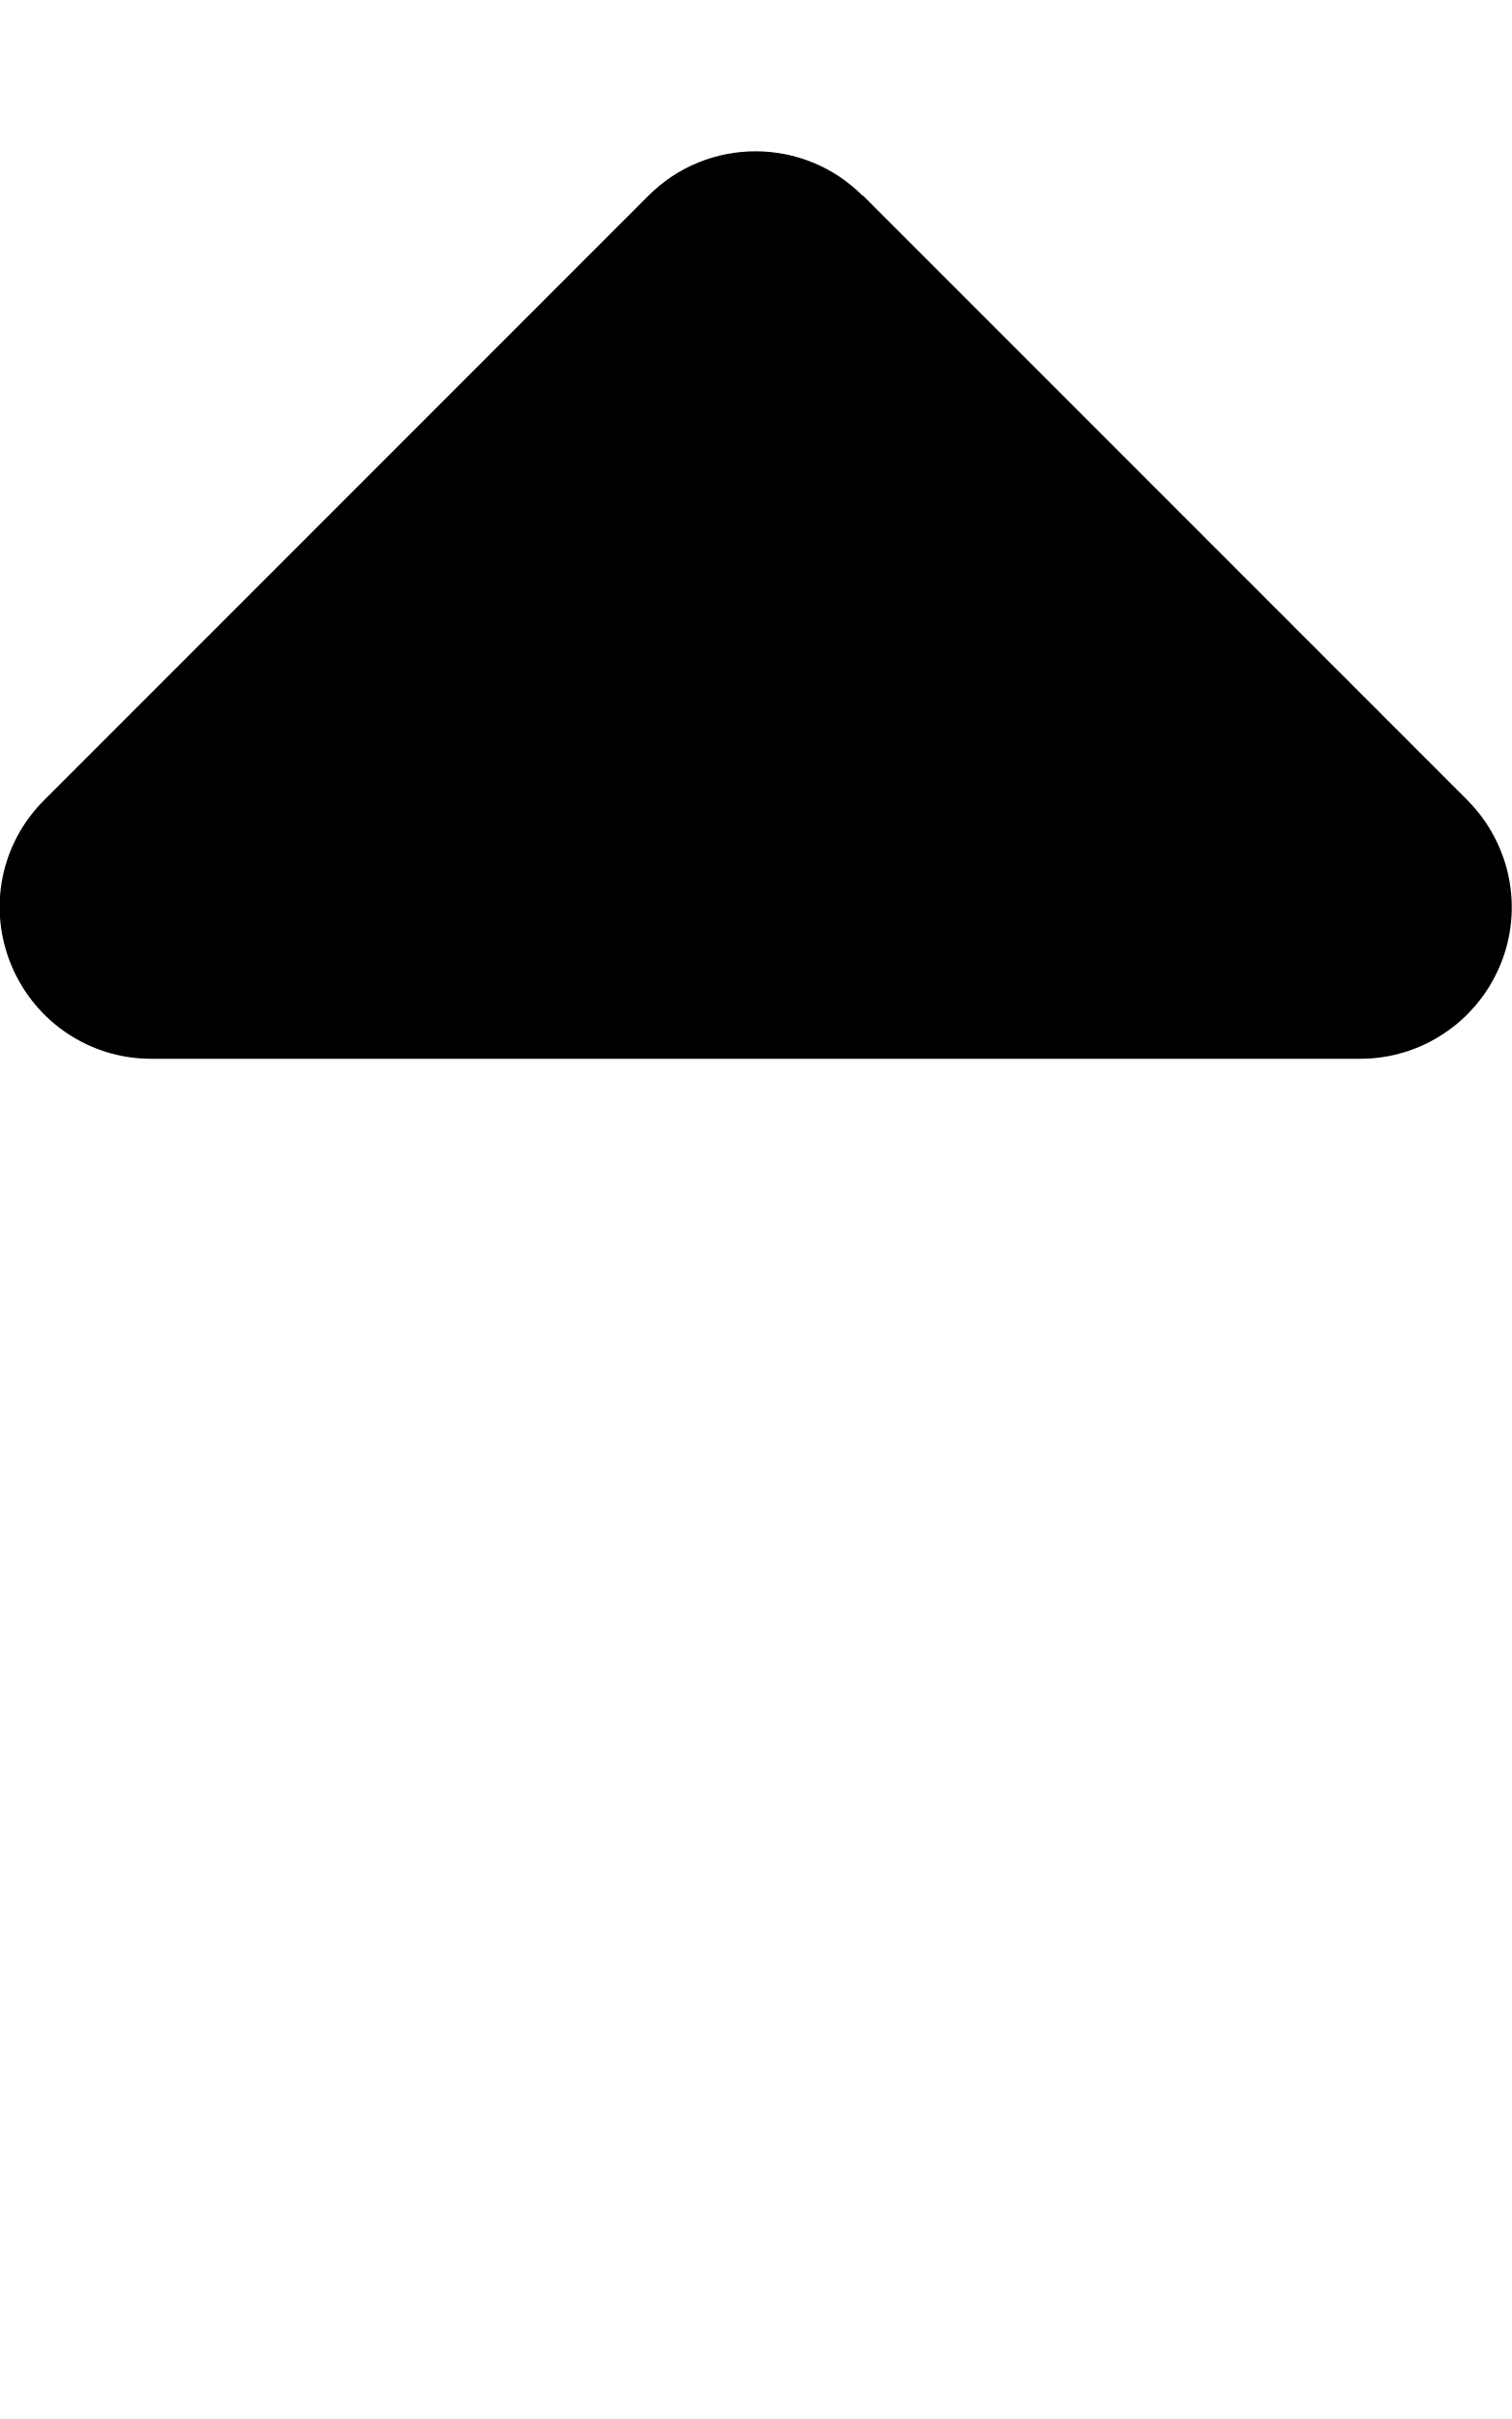
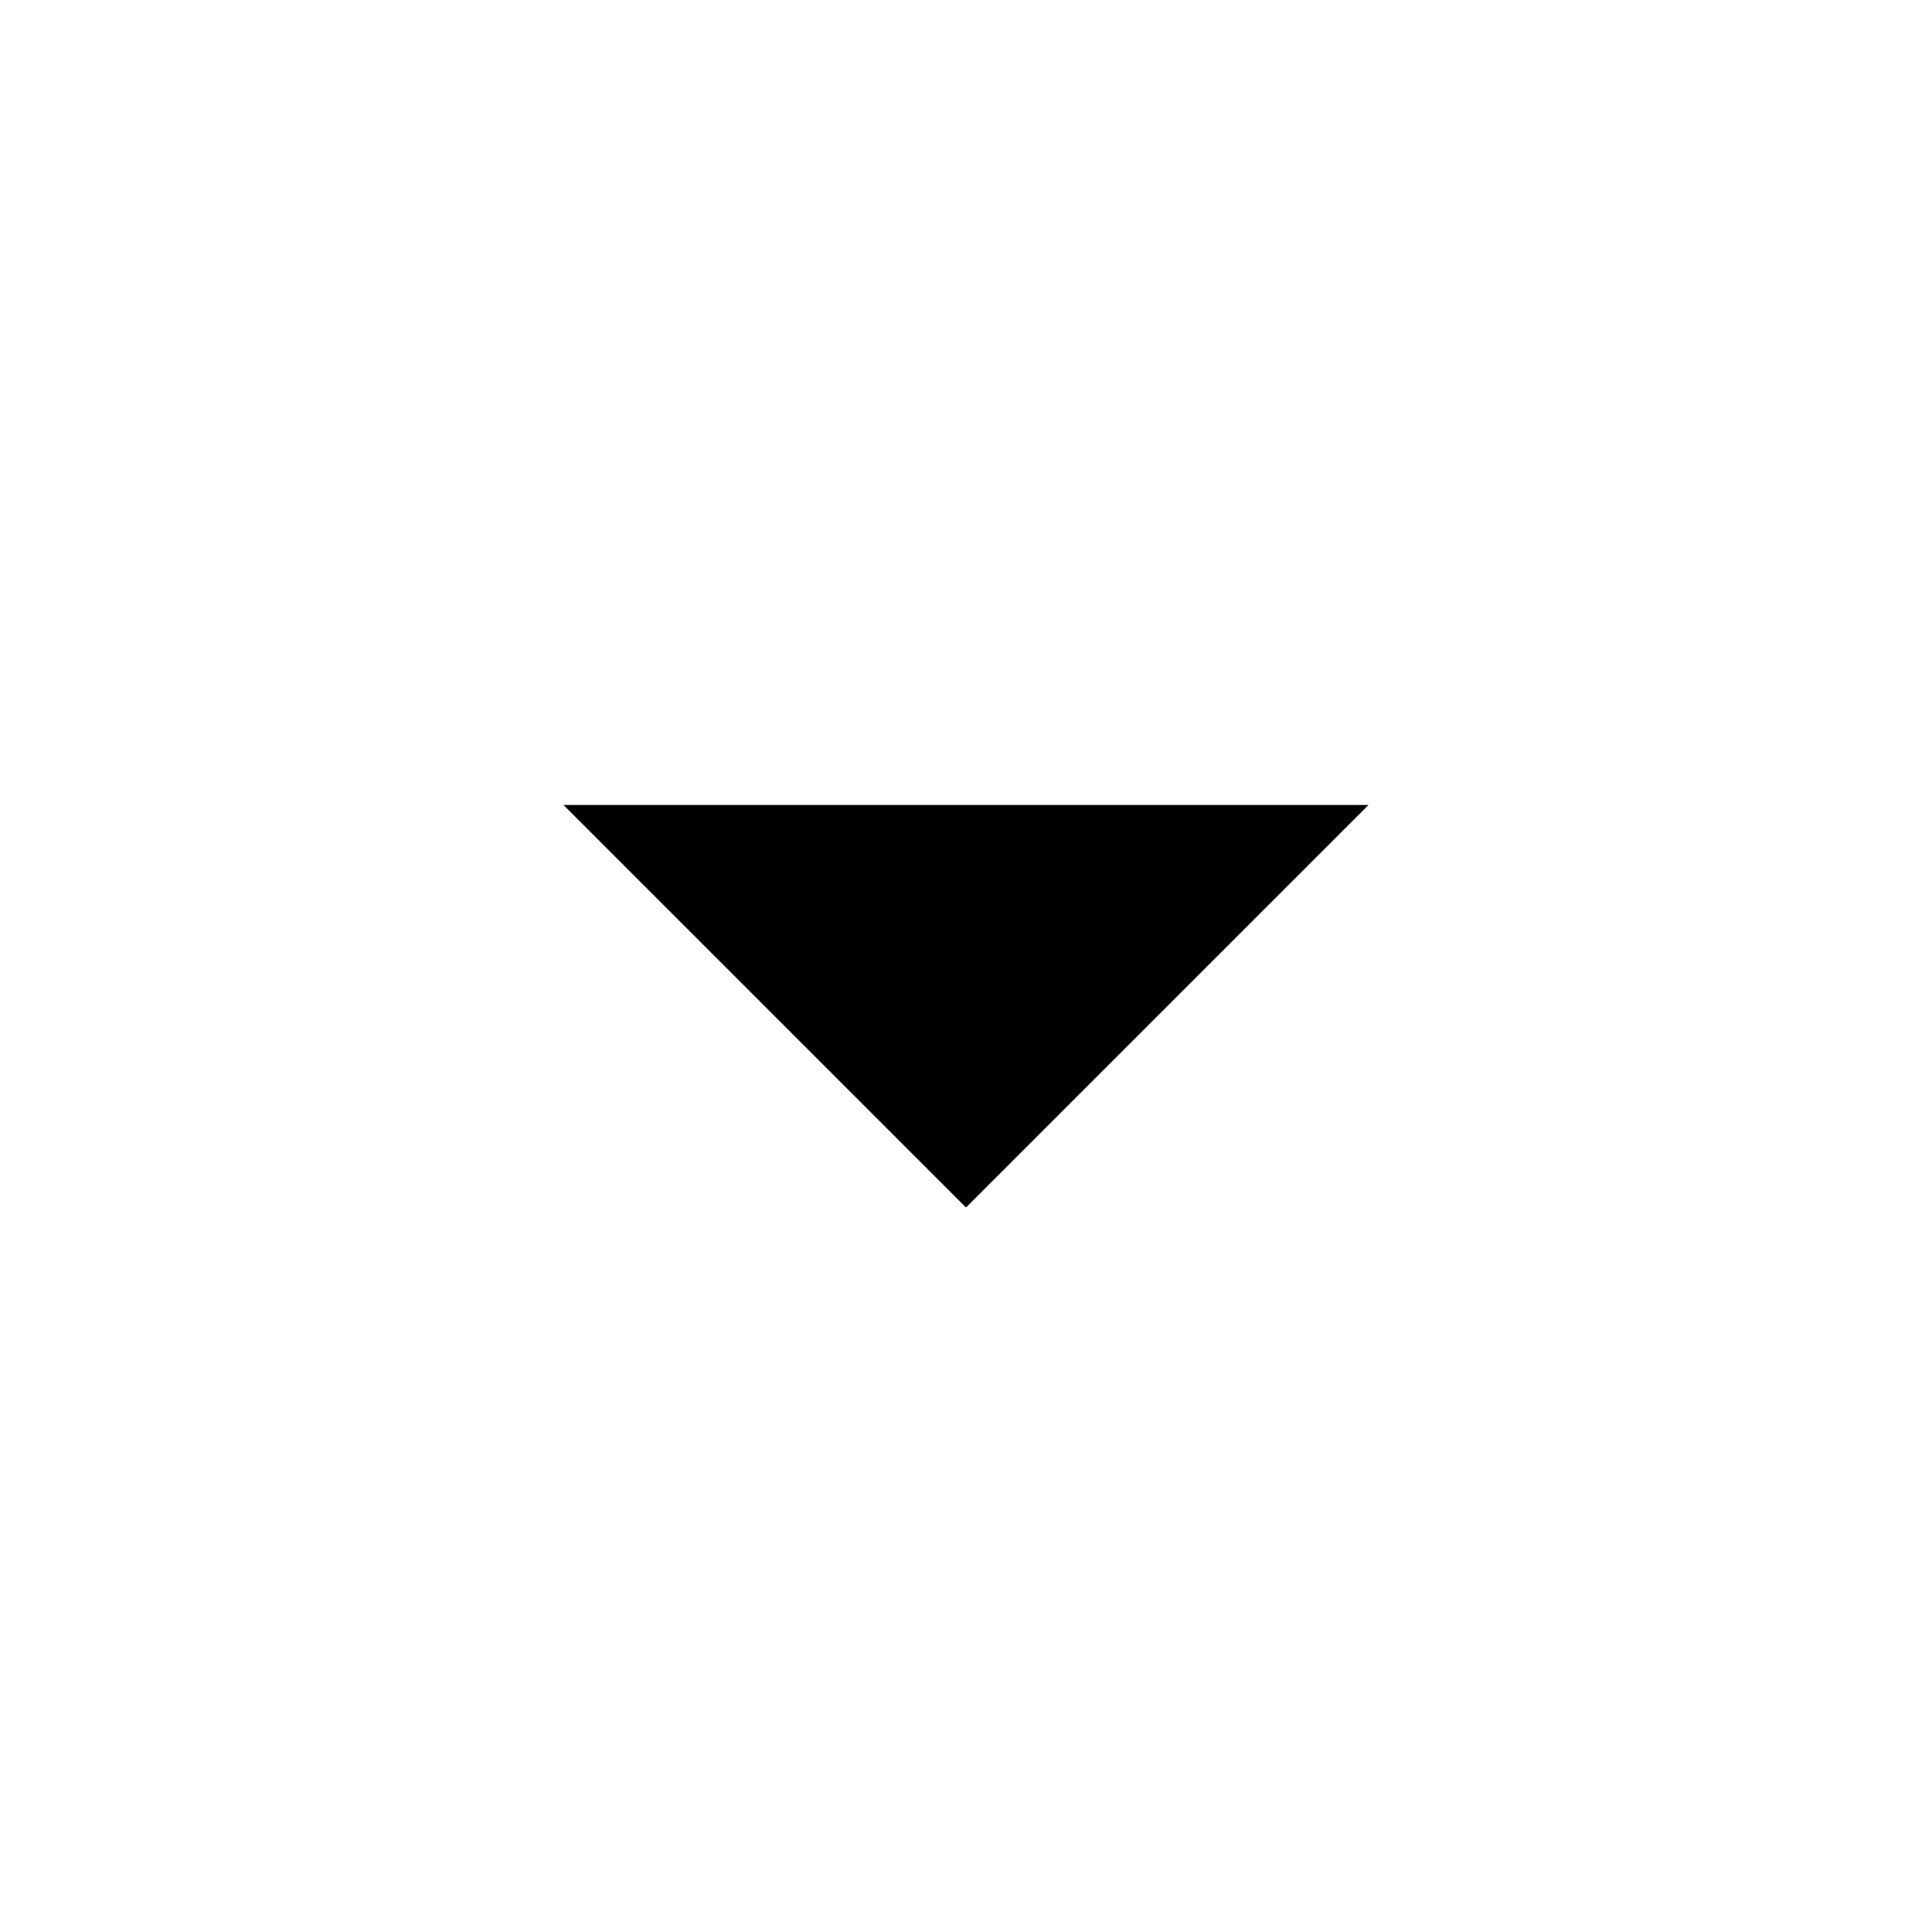
- <svg xmlns="http://www.w3.org/2000/svg" viewBox="0 0 320 512">
-   <path fill="currentColor" d="M182.6 41.4c-12.5-12.5-32.8-12.5-45.3 0l-128 128c-9.2 9.2-11.9 22.9-6.9 34.9s16.6 19.8 29.6 19.8H288c12.9 0 24.6-7.8 29.6-19.8s2.2-25.7-6.9-34.9l-128-128z" />
+ <svg xmlns="http://www.w3.org/2000/svg" version="1.2" overflow="visible" preserveAspectRatio="none" viewBox="0 0 24 24" width="24" height="24">
+   <path d="m7 10 5 5 5-5z" fill="currentColor" vector-effect="non-scaling-stroke" />
</svg>
